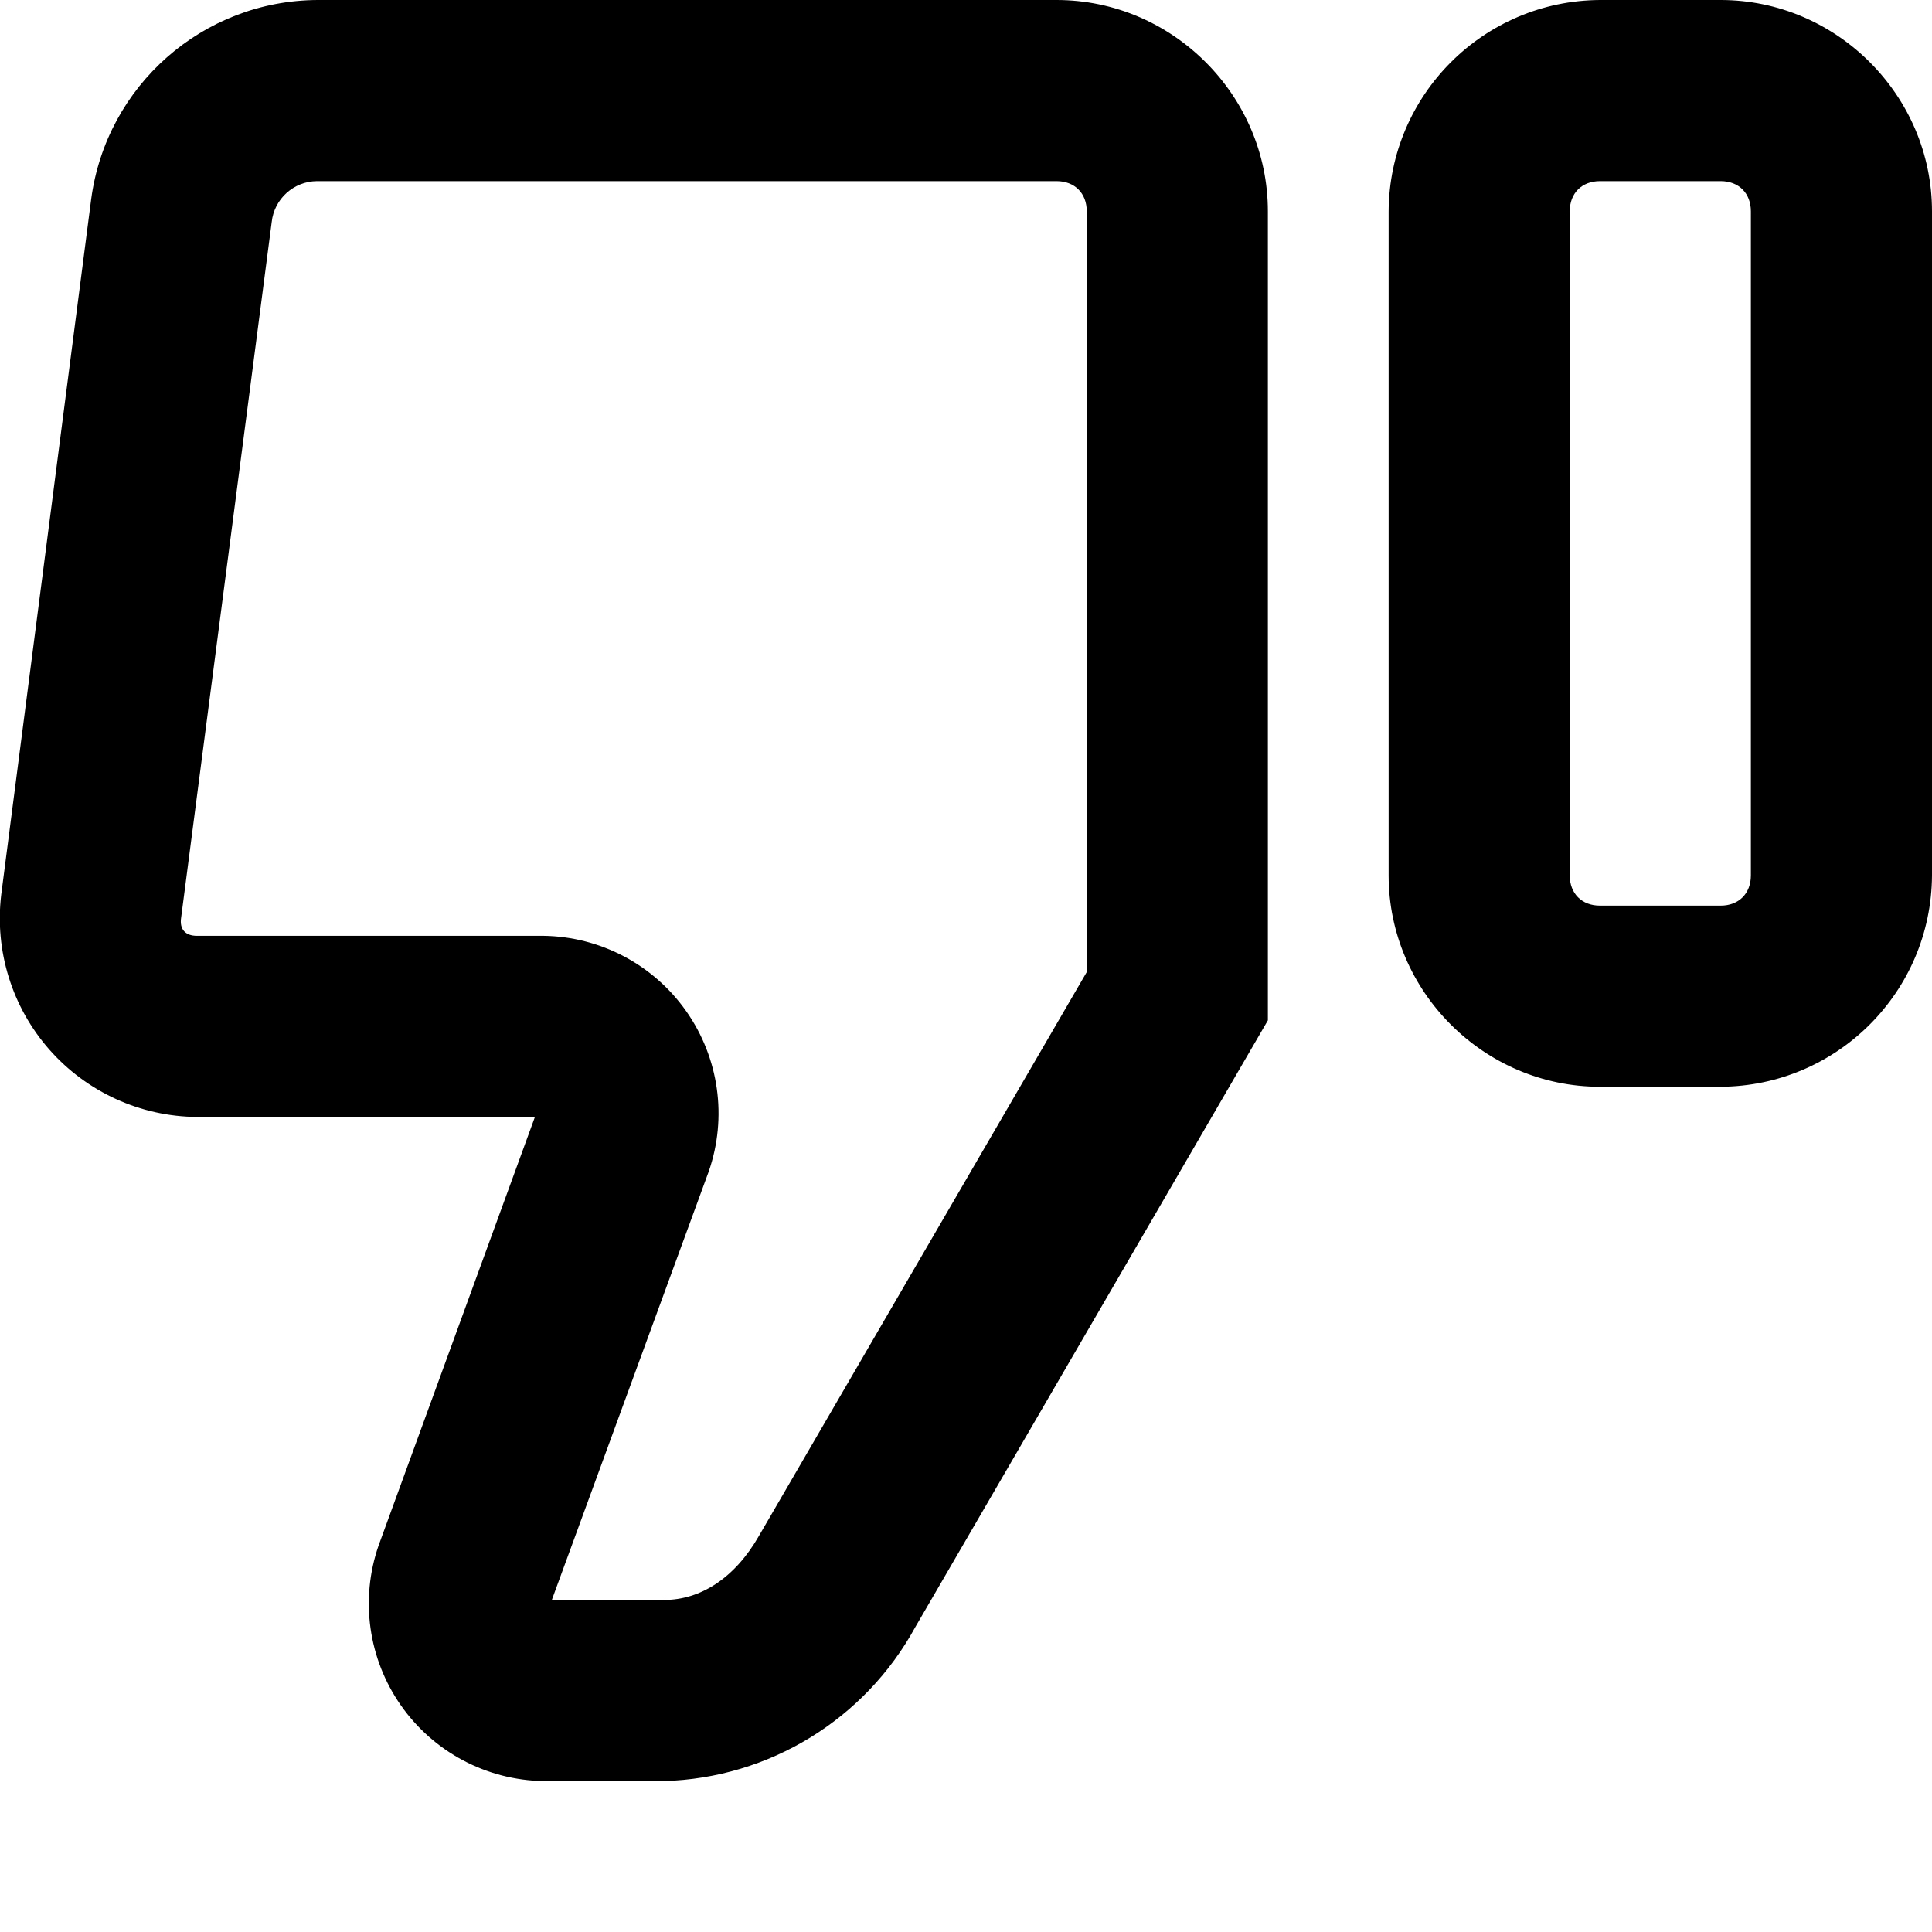
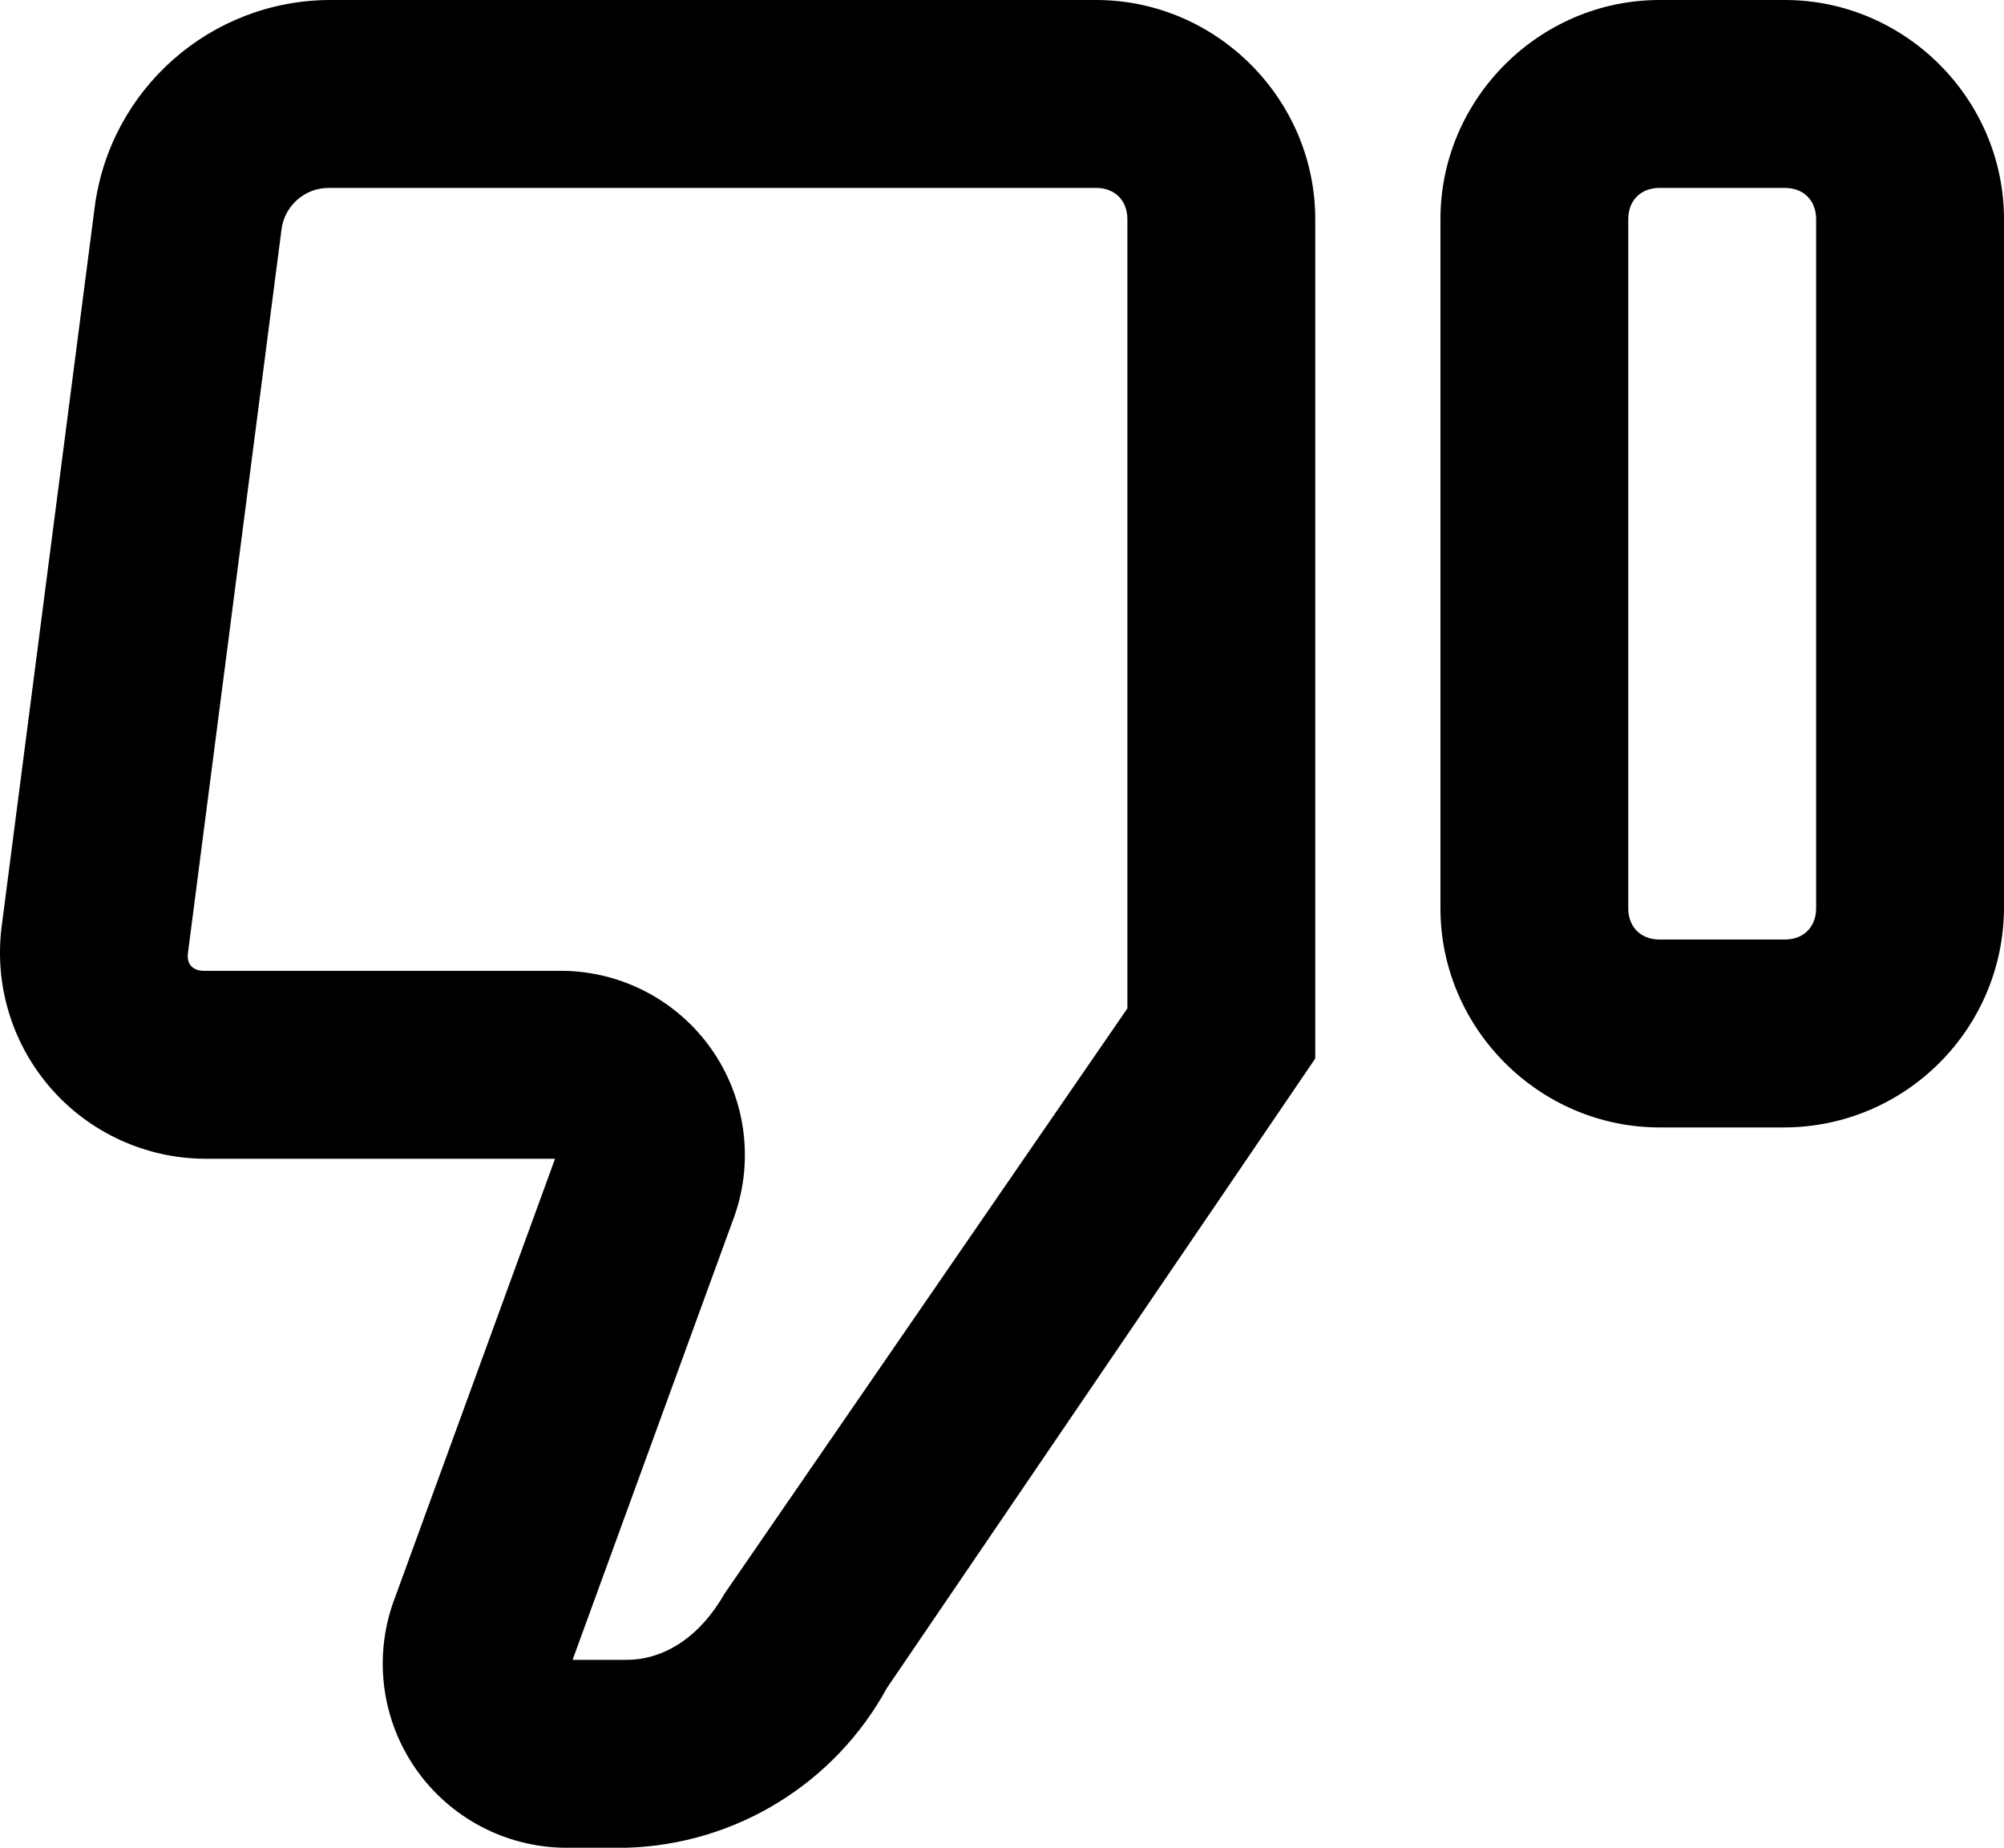
- <svg xmlns="http://www.w3.org/2000/svg" viewBox="0 0 32 32">
-   <path d="M11 29.5a4.9 4.9 0 0 0 4.16-2.55L21 16.9V3.5C21 1.58 19.42 0 17.5 0H5.26a3.8 3.8 0 0 0-3.75 3.3L.02 14.82a3.29 3.29 0 0 0 3.24 3.68h5.6l-2.59 7.1A2.94 2.94 0 0 0 9 29.5zm0-3H9.14l2.6-7.1A2.94 2.94 0 0 0 9 15.5H3.26c-.19 0-.29-.11-.26-.3L4.5 3.68A.76.76 0 0 1 5.25 3H17.5c.3 0 .5.2.5.5v12.6l-5.43 9.34c-.4.7-.97 1.06-1.57 1.06zM28.5 18a3.52 3.52 0 0 0 3.5-3.5v-11C32 1.58 30.42 0 28.5 0h-2A3.52 3.52 0 0 0 23 3.5v11c0 1.92 1.58 3.5 3.5 3.5zm0-3h-2c-.3 0-.5-.2-.5-.5v-11c0-.3.2-.5.5-.5h2c.3 0 .5.2.5.5v11c0 .3-.2.5-.5.5z" color="#000" style="-inkscape-stroke:none" />
+ <svg xmlns="http://www.w3.org/2000/svg" viewBox="0 0 32 29.5">
+   <path d="M10.003 29.5a4.9 4.9 0 0 0 4.159-2.55l6.84-10.05V3.5c0-1.92-1.58-3.5-3.5-3.5H5.263a3.8 3.8 0 0 0-3.75 3.3L.023 14.82a3.29 3.29 0 0 0 3.24 3.68h5.6l-2.59 7.1a2.94 2.94 0 0 0 2.73 3.9zm0-3h-.86l2.59-7.1a2.94 2.94 0 0 0-2.73-3.9h-5.74c-.19 0-.29-.11-.26-.3l1.49-11.52a.76.76 0 0 1 .77-.68h12.239c.3 0 .5.2.5.5v12.6l-6.43 9.34c-.4.7-.97 1.06-1.57 1.06zM28.5 18a3.52 3.52 0 0 0 3.5-3.5v-11C32 1.58 30.42 0 28.5 0h-2c-1.92 0-3.499 1.58-3.499 3.5v11c0 1.92 1.58 3.5 3.5 3.5zm0-3h-2c-.3 0-.5-.2-.5-.5v-11c0-.3.2-.5.5-.5h2c.3 0 .5.2.5.5v11c0 .3-.2.5-.5.5z" color="#000" style="-inkscape-stroke:none" />
</svg>
